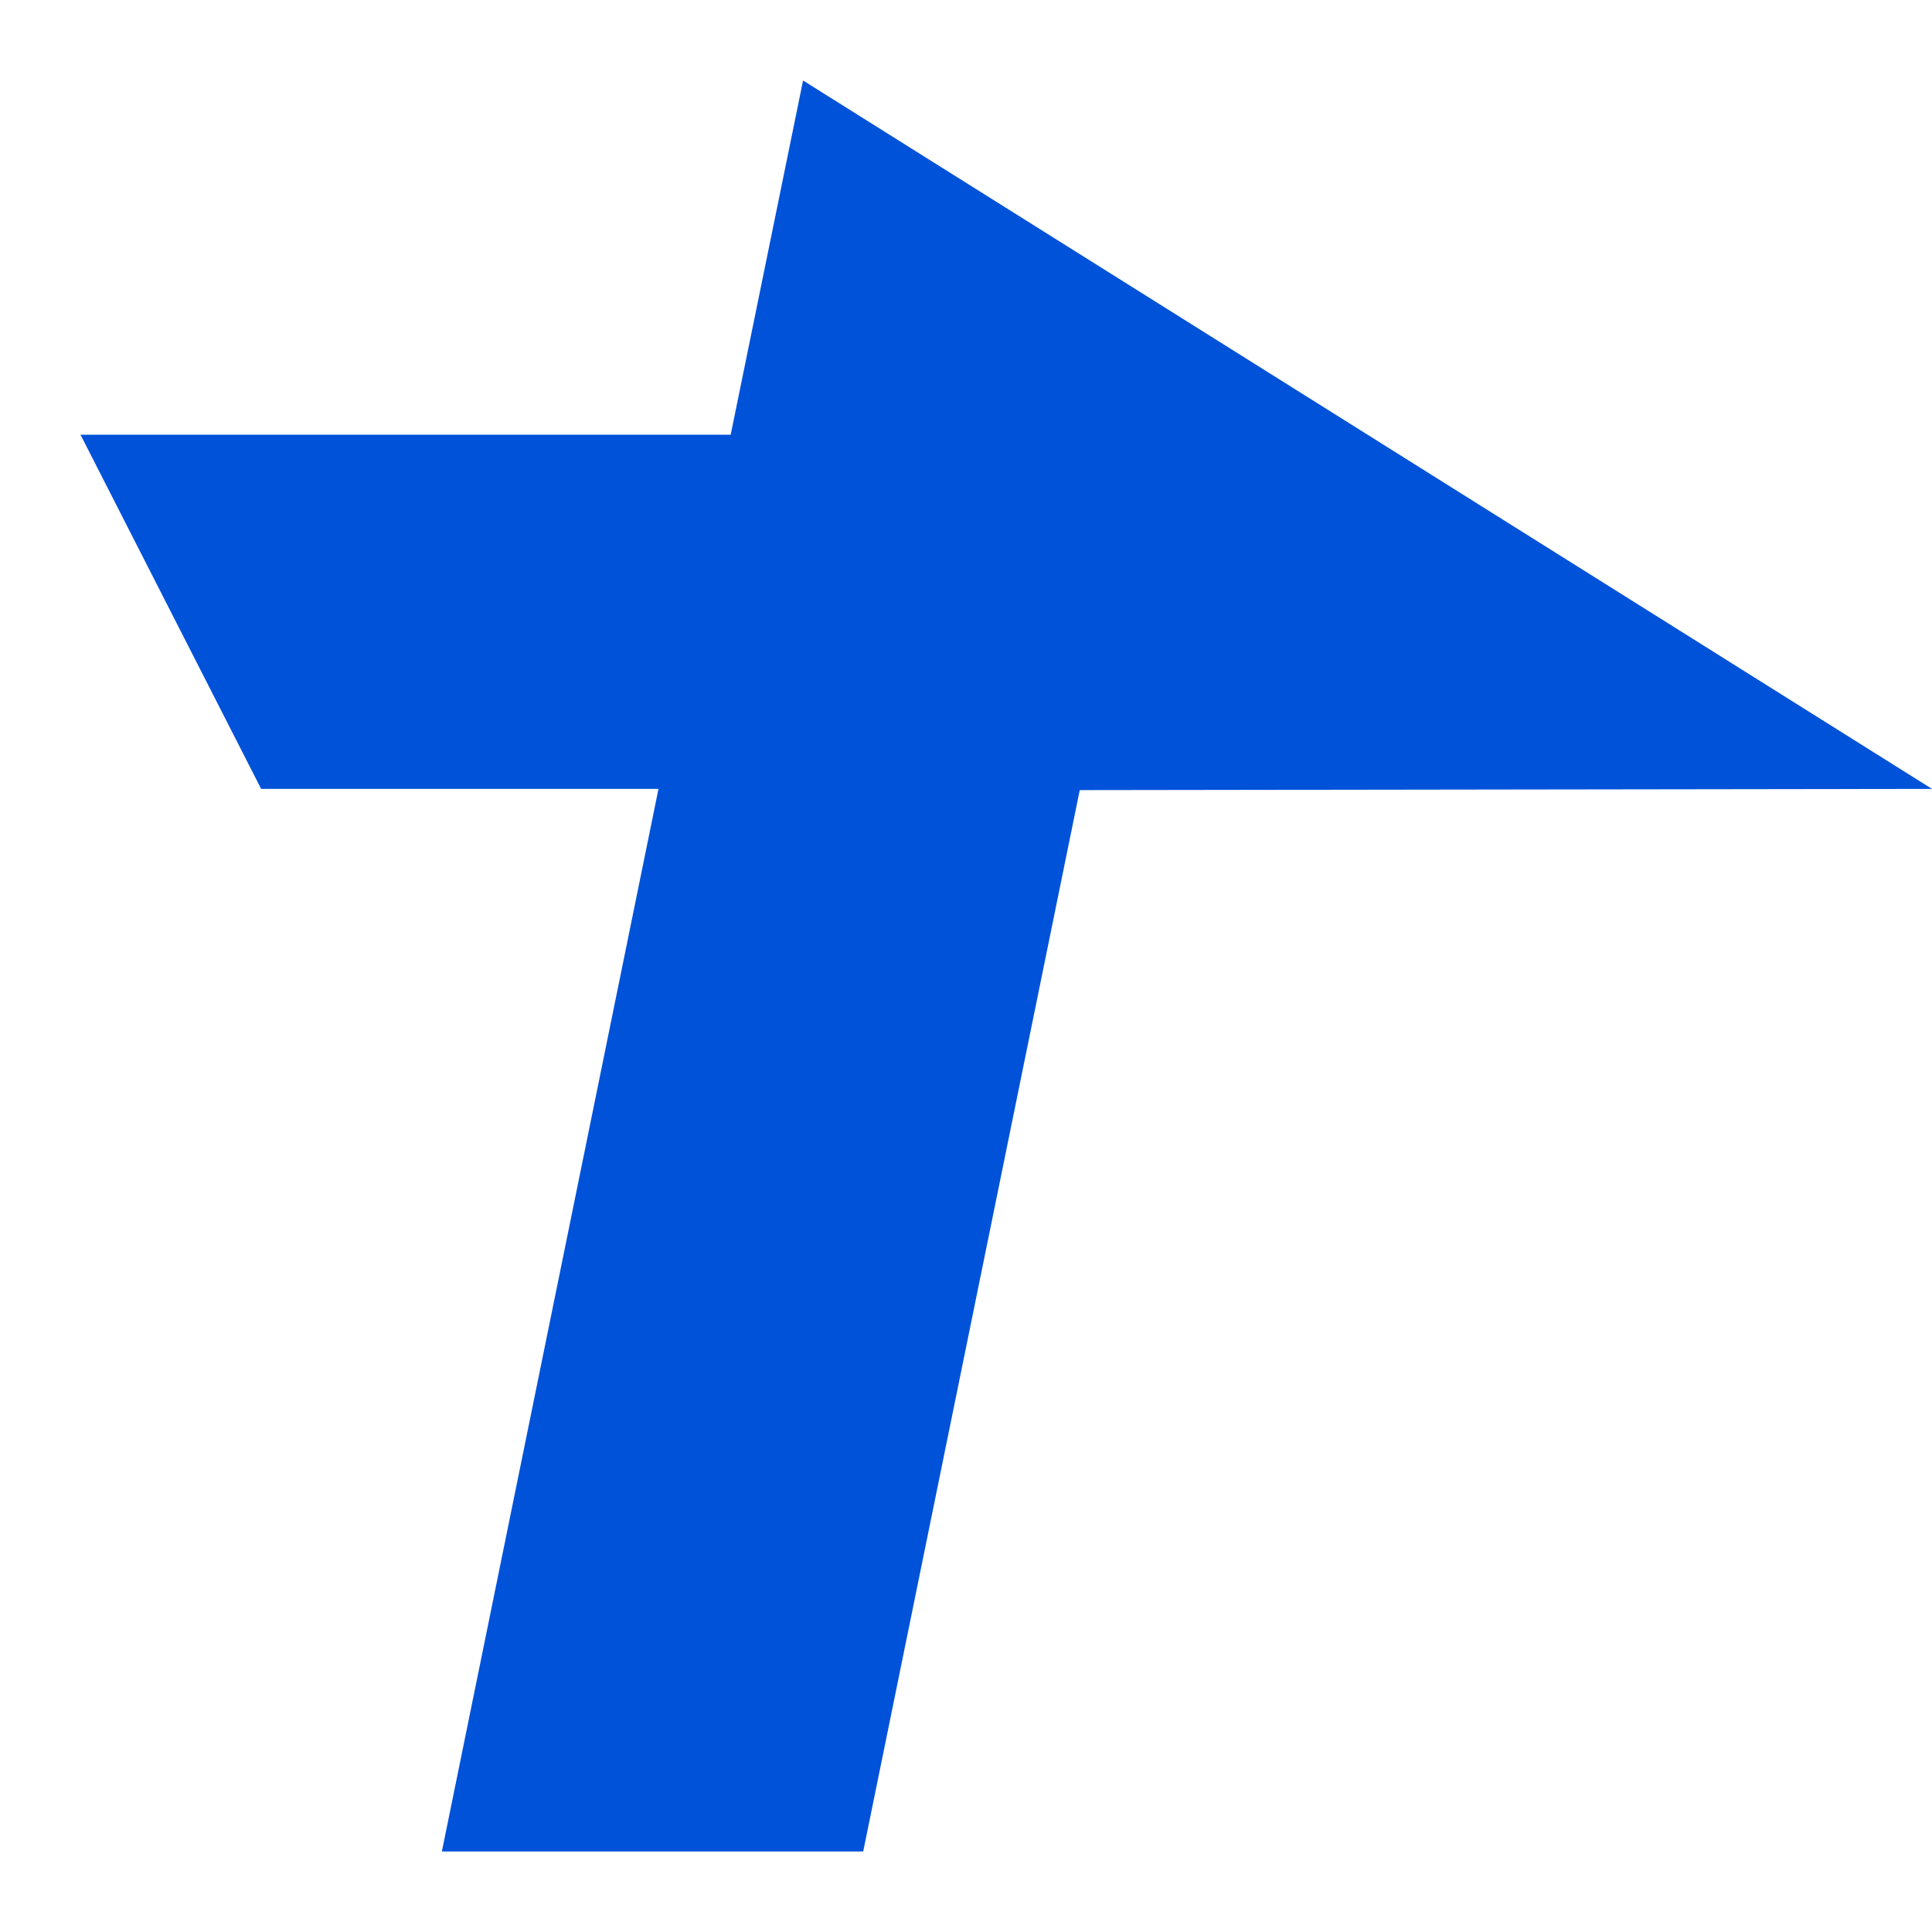
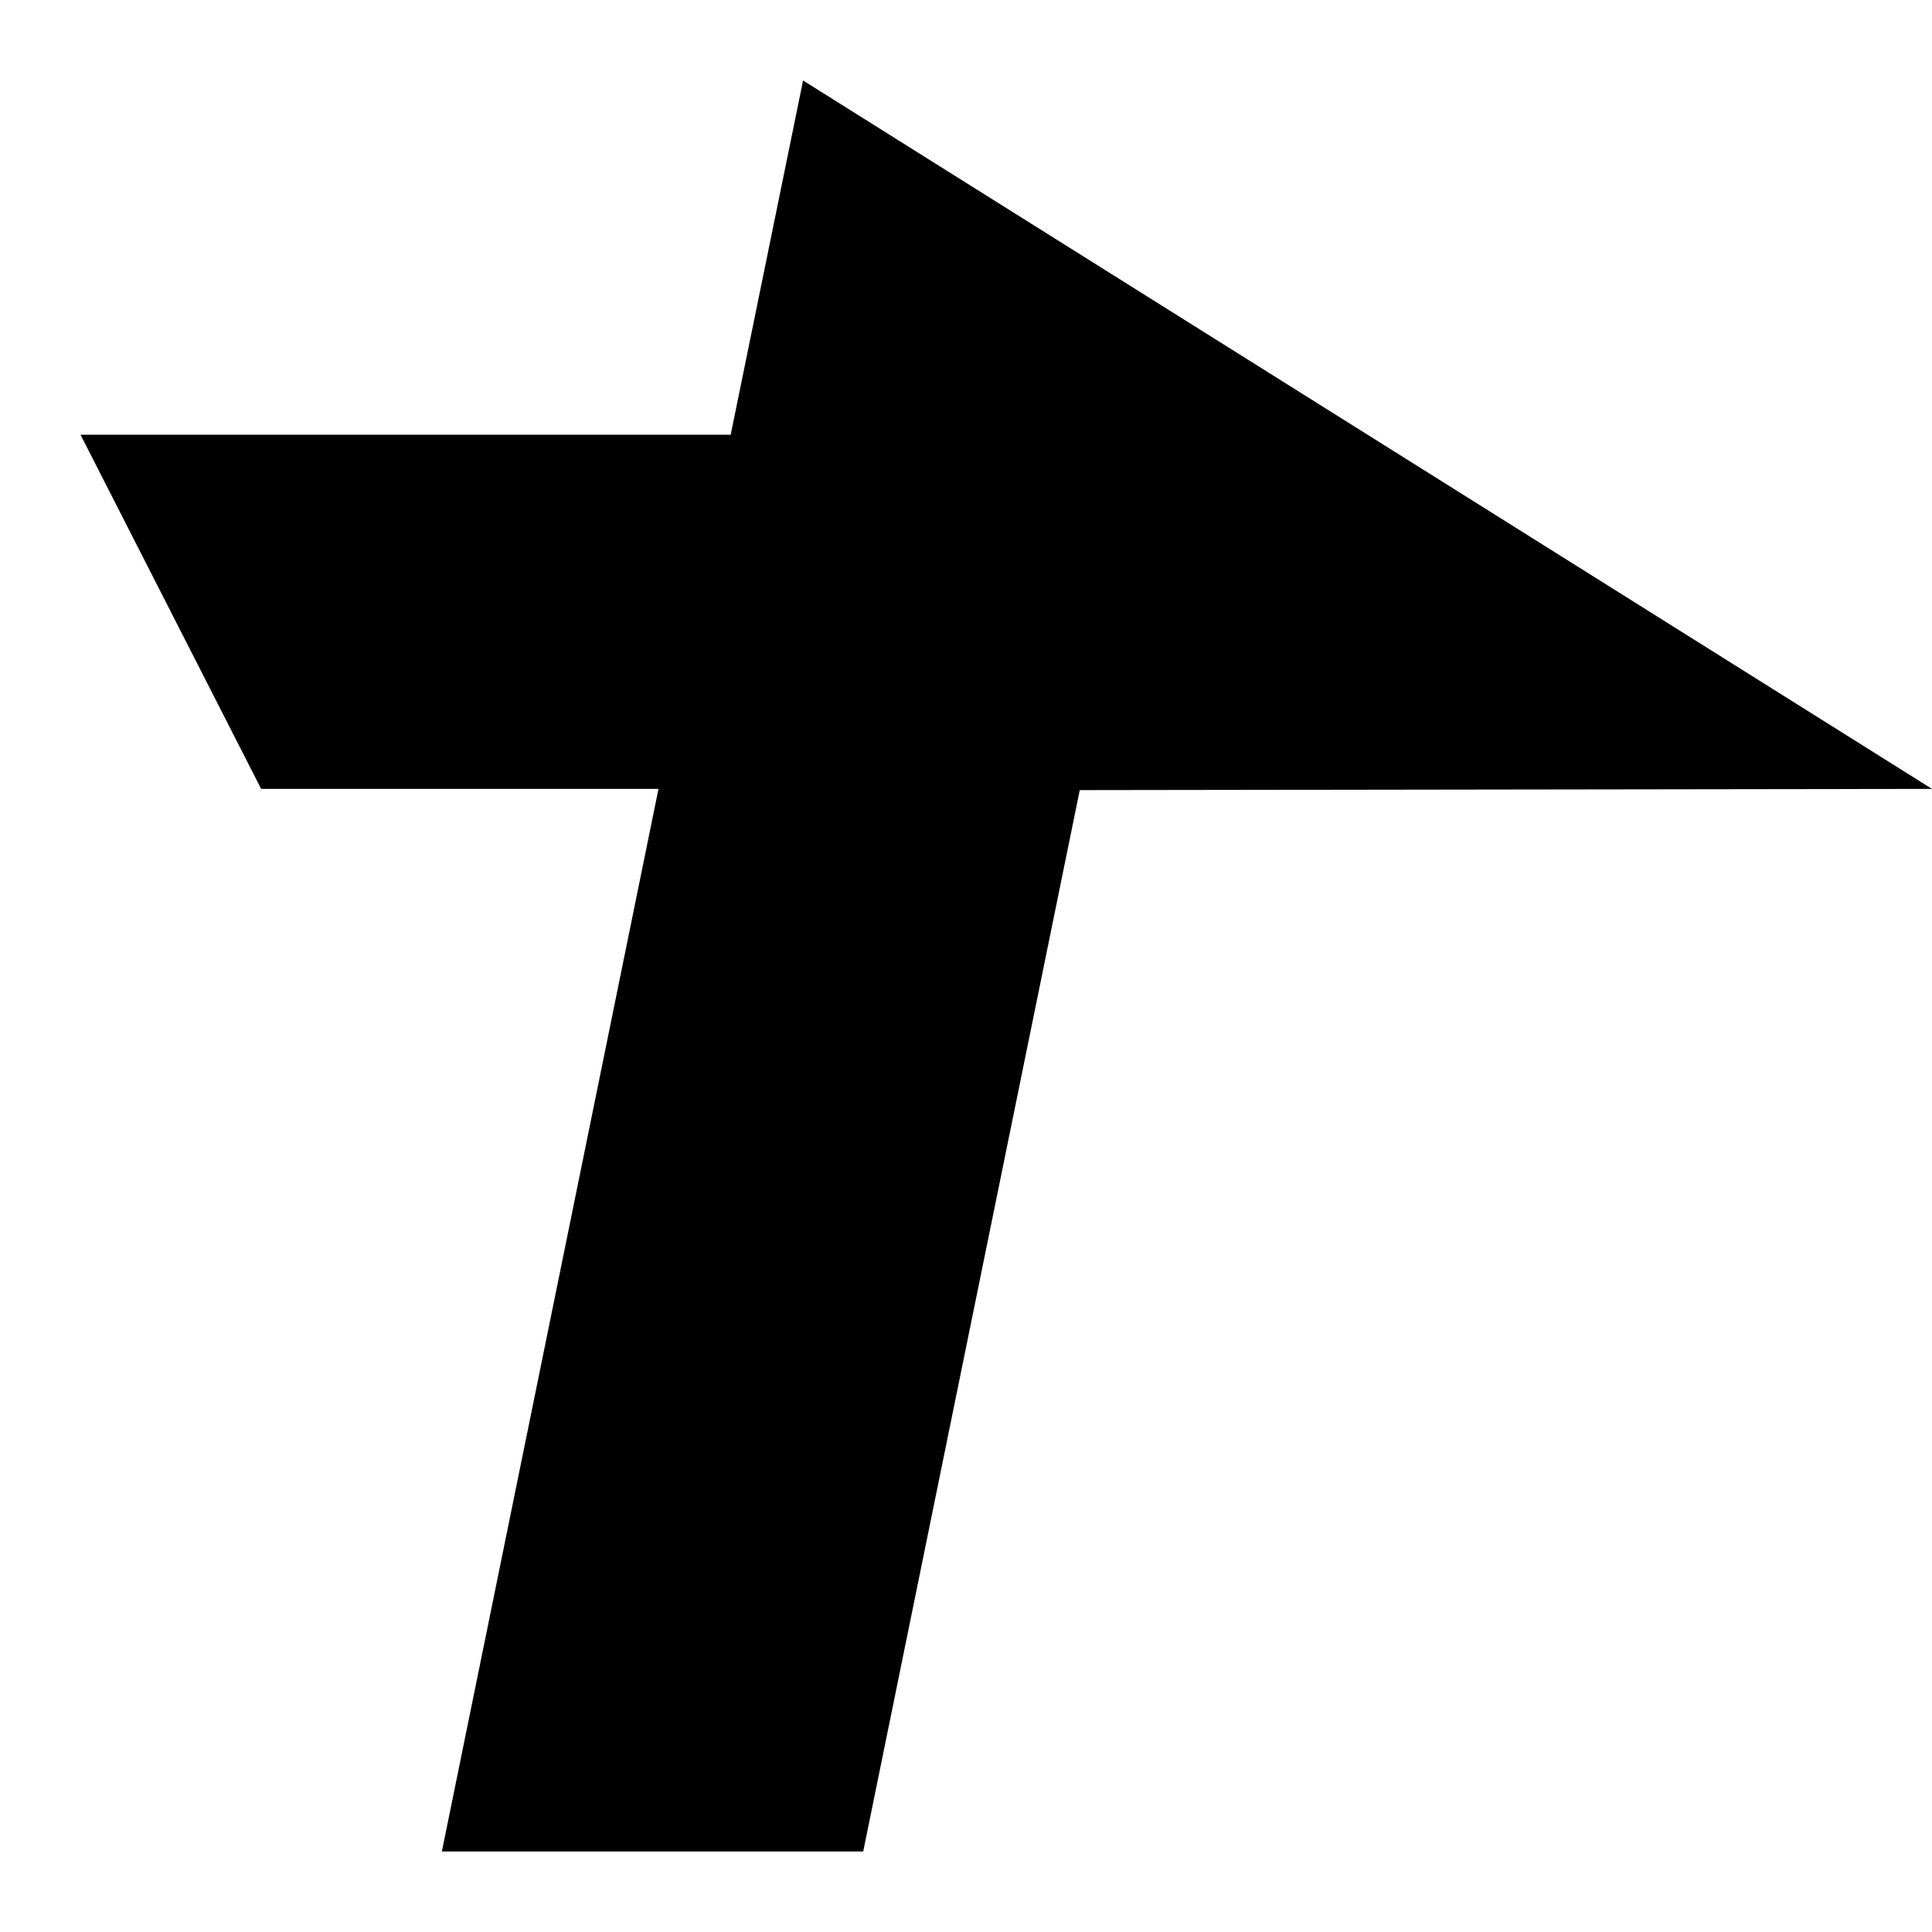
- <svg xmlns="http://www.w3.org/2000/svg" height="1em" style="flex:none;line-height:1" viewBox="0 0 24 24" width="1em">
-   <path d="M9.976 1L24 9.8l-10.587.015L10.723 23H5.489L8.18 9.8H3.244L1 5.4h8.077L9.976 1z" fill="#0052D9" fill-rule="evenodd" />
+ <svg xmlns="http://www.w3.org/2000/svg" fill="currentColor" fill-rule="evenodd" height="1em" style="flex:none;line-height:1" viewBox="0 0 24 24" width="1em">
+   <path d="M9.976 1L24 9.8l-10.587.015L10.723 23H5.489L8.18 9.8H3.244L1 5.4h8.077L9.976 1z" />
</svg>
